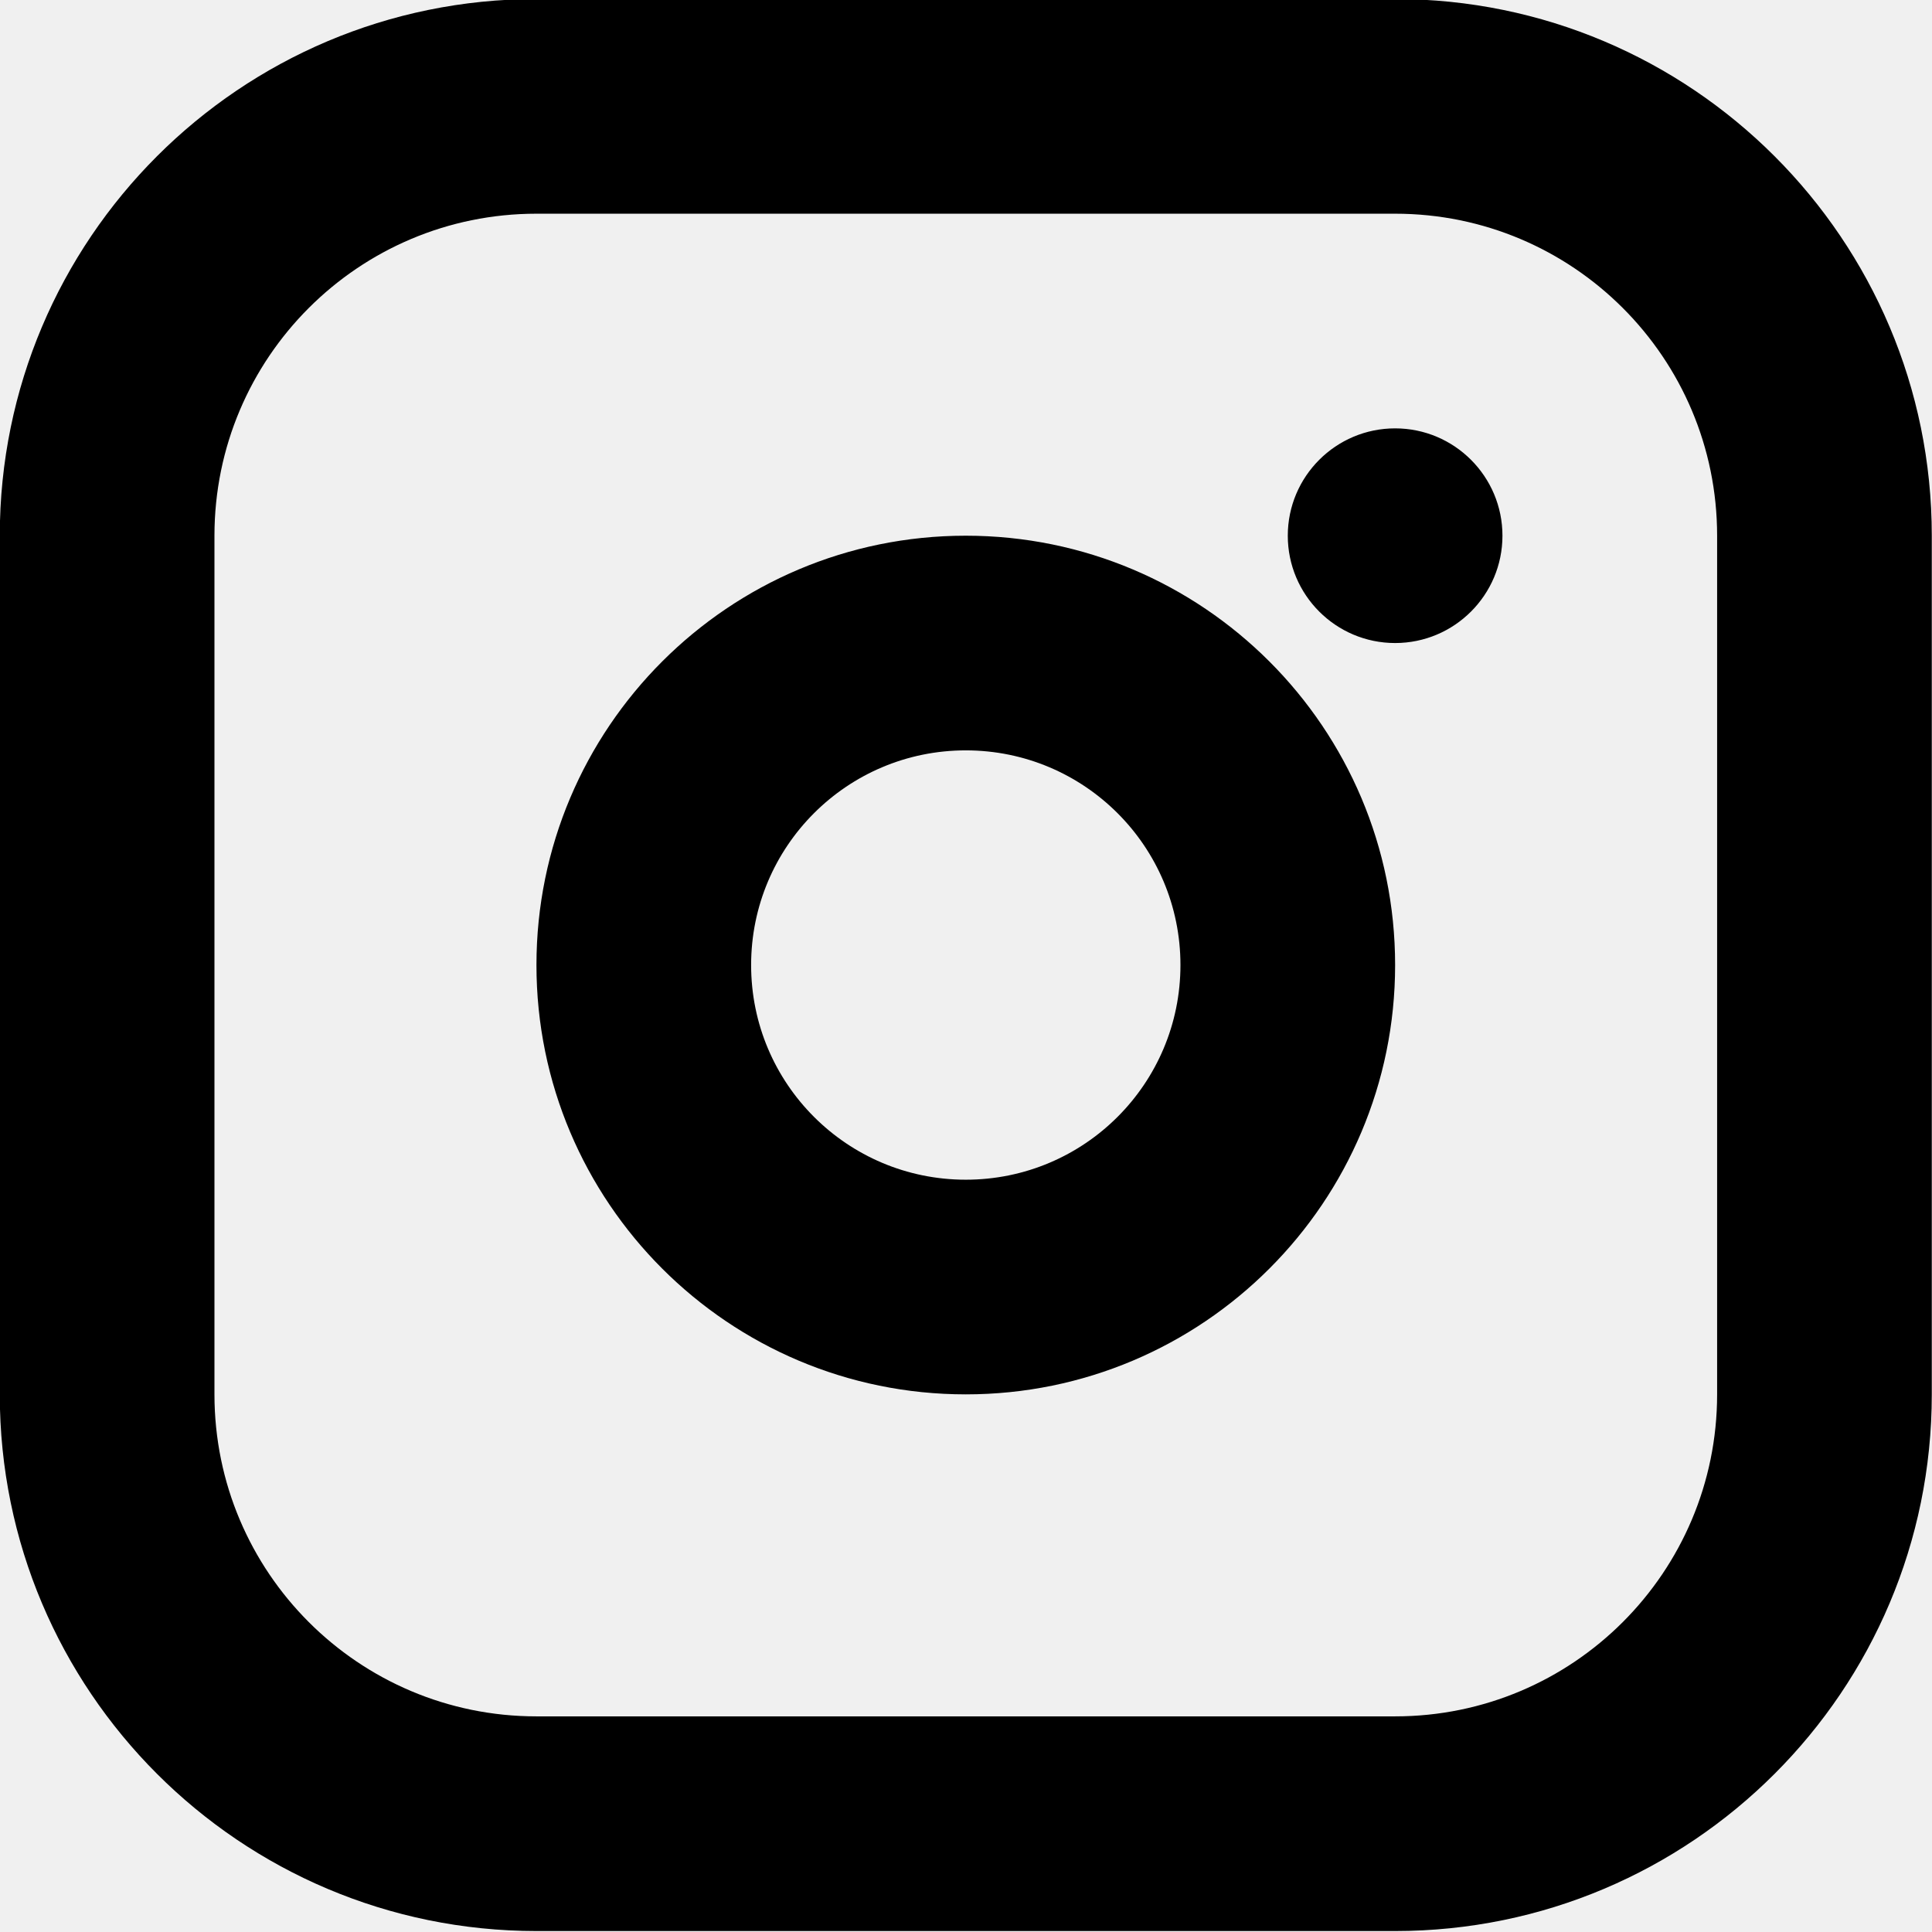
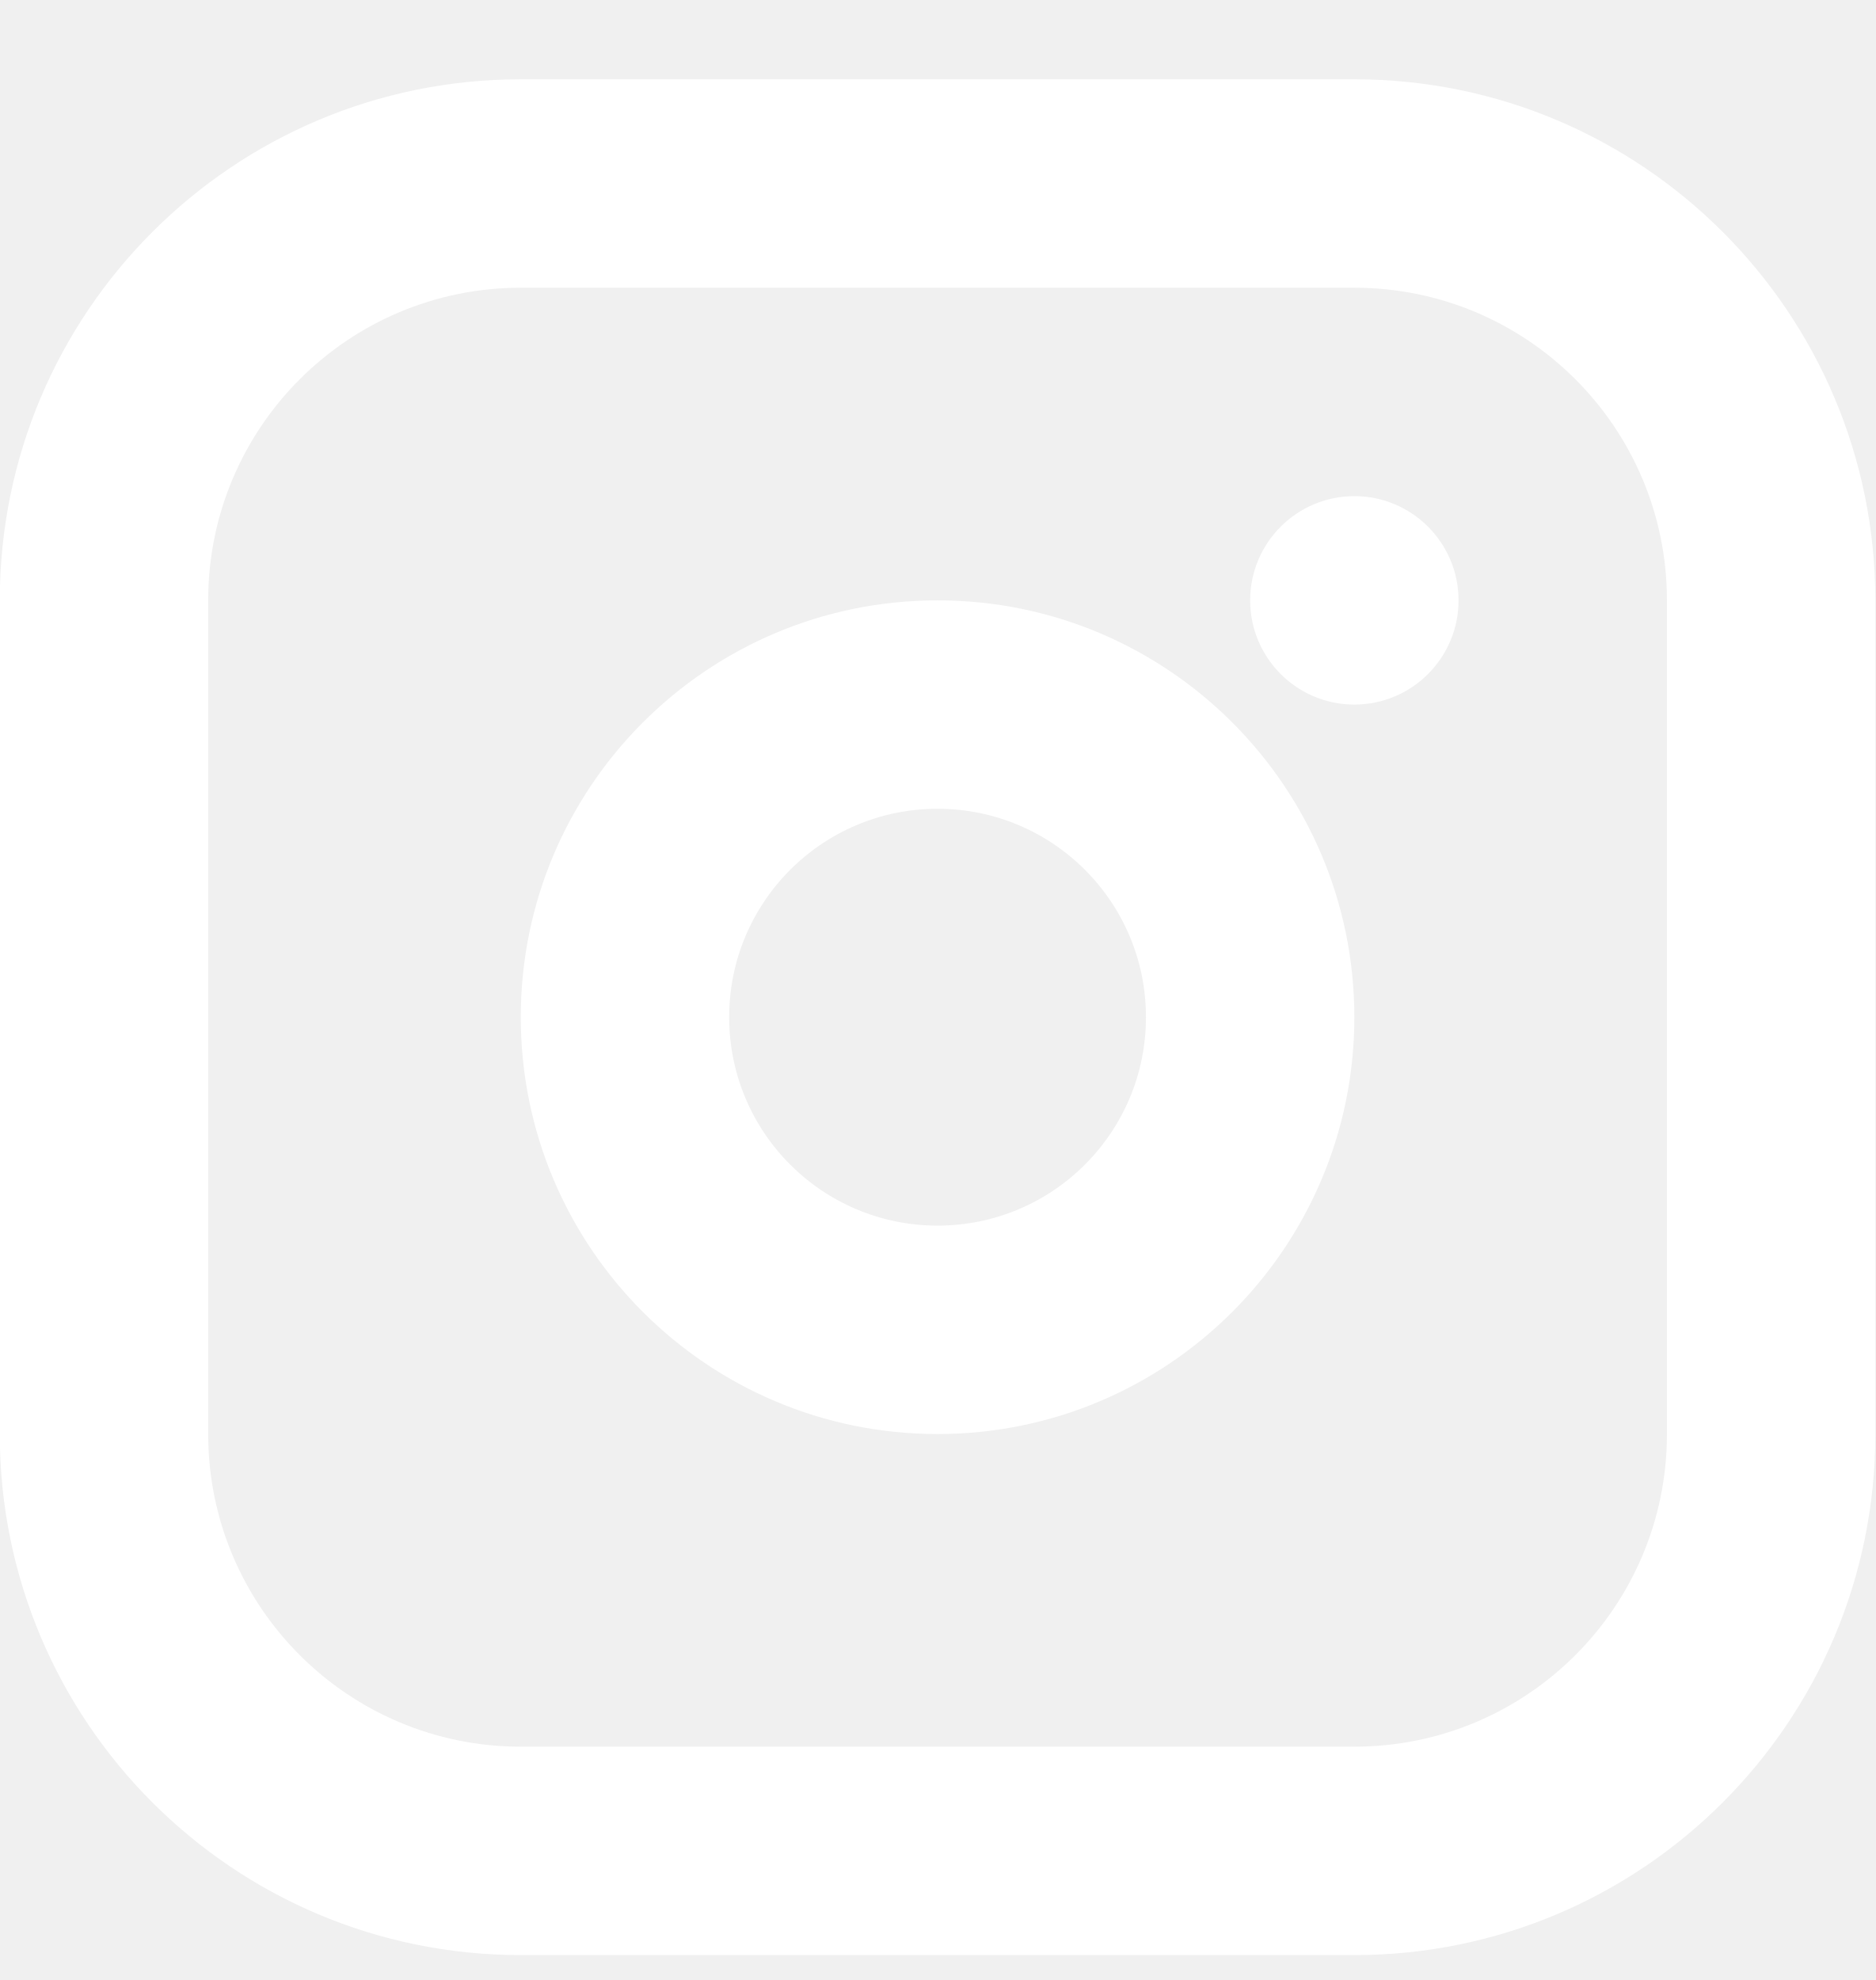
- <svg xmlns="http://www.w3.org/2000/svg" width="18" height="18" viewBox="0 0 18 18" fill="none">
-   <path d="M4.998 -0.009C2.237 -0.009 -0.002 2.23 -0.002 4.991V12.991C-0.002 15.752 2.237 17.991 4.998 17.991H12.998C15.759 17.991 17.998 15.752 17.998 12.991V4.991C17.998 2.23 15.759 -0.009 12.998 -0.009H4.998ZM4.998 1.991H12.998C14.655 1.991 15.998 3.334 15.998 4.991V12.991C15.998 14.648 14.655 15.991 12.998 15.991H4.998C3.341 15.991 1.998 14.648 1.998 12.991V4.991C1.998 3.334 3.341 1.991 4.998 1.991ZM12.998 3.991C12.446 3.991 11.998 4.439 11.998 4.991C11.998 5.543 12.446 5.991 12.998 5.991C13.55 5.991 13.998 5.543 13.998 4.991C13.998 4.439 13.55 3.991 12.998 3.991ZM8.998 4.991C6.789 4.991 4.998 6.782 4.998 8.991C4.998 11.2 6.789 12.991 8.998 12.991C11.207 12.991 12.998 11.2 12.998 8.991C12.998 6.782 11.207 4.991 8.998 4.991ZM8.998 6.991C10.103 6.991 10.998 7.886 10.998 8.991C10.998 10.096 10.103 10.991 8.998 10.991C7.893 10.991 6.998 10.096 6.998 8.991C6.998 7.886 7.893 6.991 8.998 6.991Z" fill="black" />
+ <svg xmlns="http://www.w3.org/2000/svg" width="18" height="19" viewBox="0 0 18 19" fill="none">
+   <path d="M4.998 0.761C2.237 0.761 -0.002 3 -0.002 5.761V13.761C-0.002 16.522 2.237 18.761 4.998 18.761H12.998C15.759 18.761 17.998 16.522 17.998 13.761V5.761C17.998 3 15.759 0.761 12.998 0.761H4.998ZM4.998 2.761H12.998C14.655 2.761 15.998 4.104 15.998 5.761V13.761C15.998 15.418 14.655 16.761 12.998 16.761H4.998C3.341 16.761 1.998 15.418 1.998 13.761V5.761C1.998 4.104 3.341 2.761 4.998 2.761ZM12.998 4.761C12.446 4.761 11.998 5.209 11.998 5.761C11.998 6.313 12.446 6.761 12.998 6.761C13.55 6.761 13.998 6.313 13.998 5.761C13.998 5.209 13.55 4.761 12.998 4.761ZM8.998 5.761C6.789 5.761 4.998 7.552 4.998 9.761C4.998 11.97 6.789 13.761 8.998 13.761C11.207 13.761 12.998 11.97 12.998 9.761C12.998 7.552 11.207 5.761 8.998 5.761ZM8.998 7.761C10.103 7.761 10.998 8.656 10.998 9.761C10.998 10.866 10.103 11.761 8.998 11.761C7.893 11.761 6.998 10.866 6.998 9.761C6.998 8.656 7.893 7.761 8.998 7.761Z" fill="white" />
</svg>
